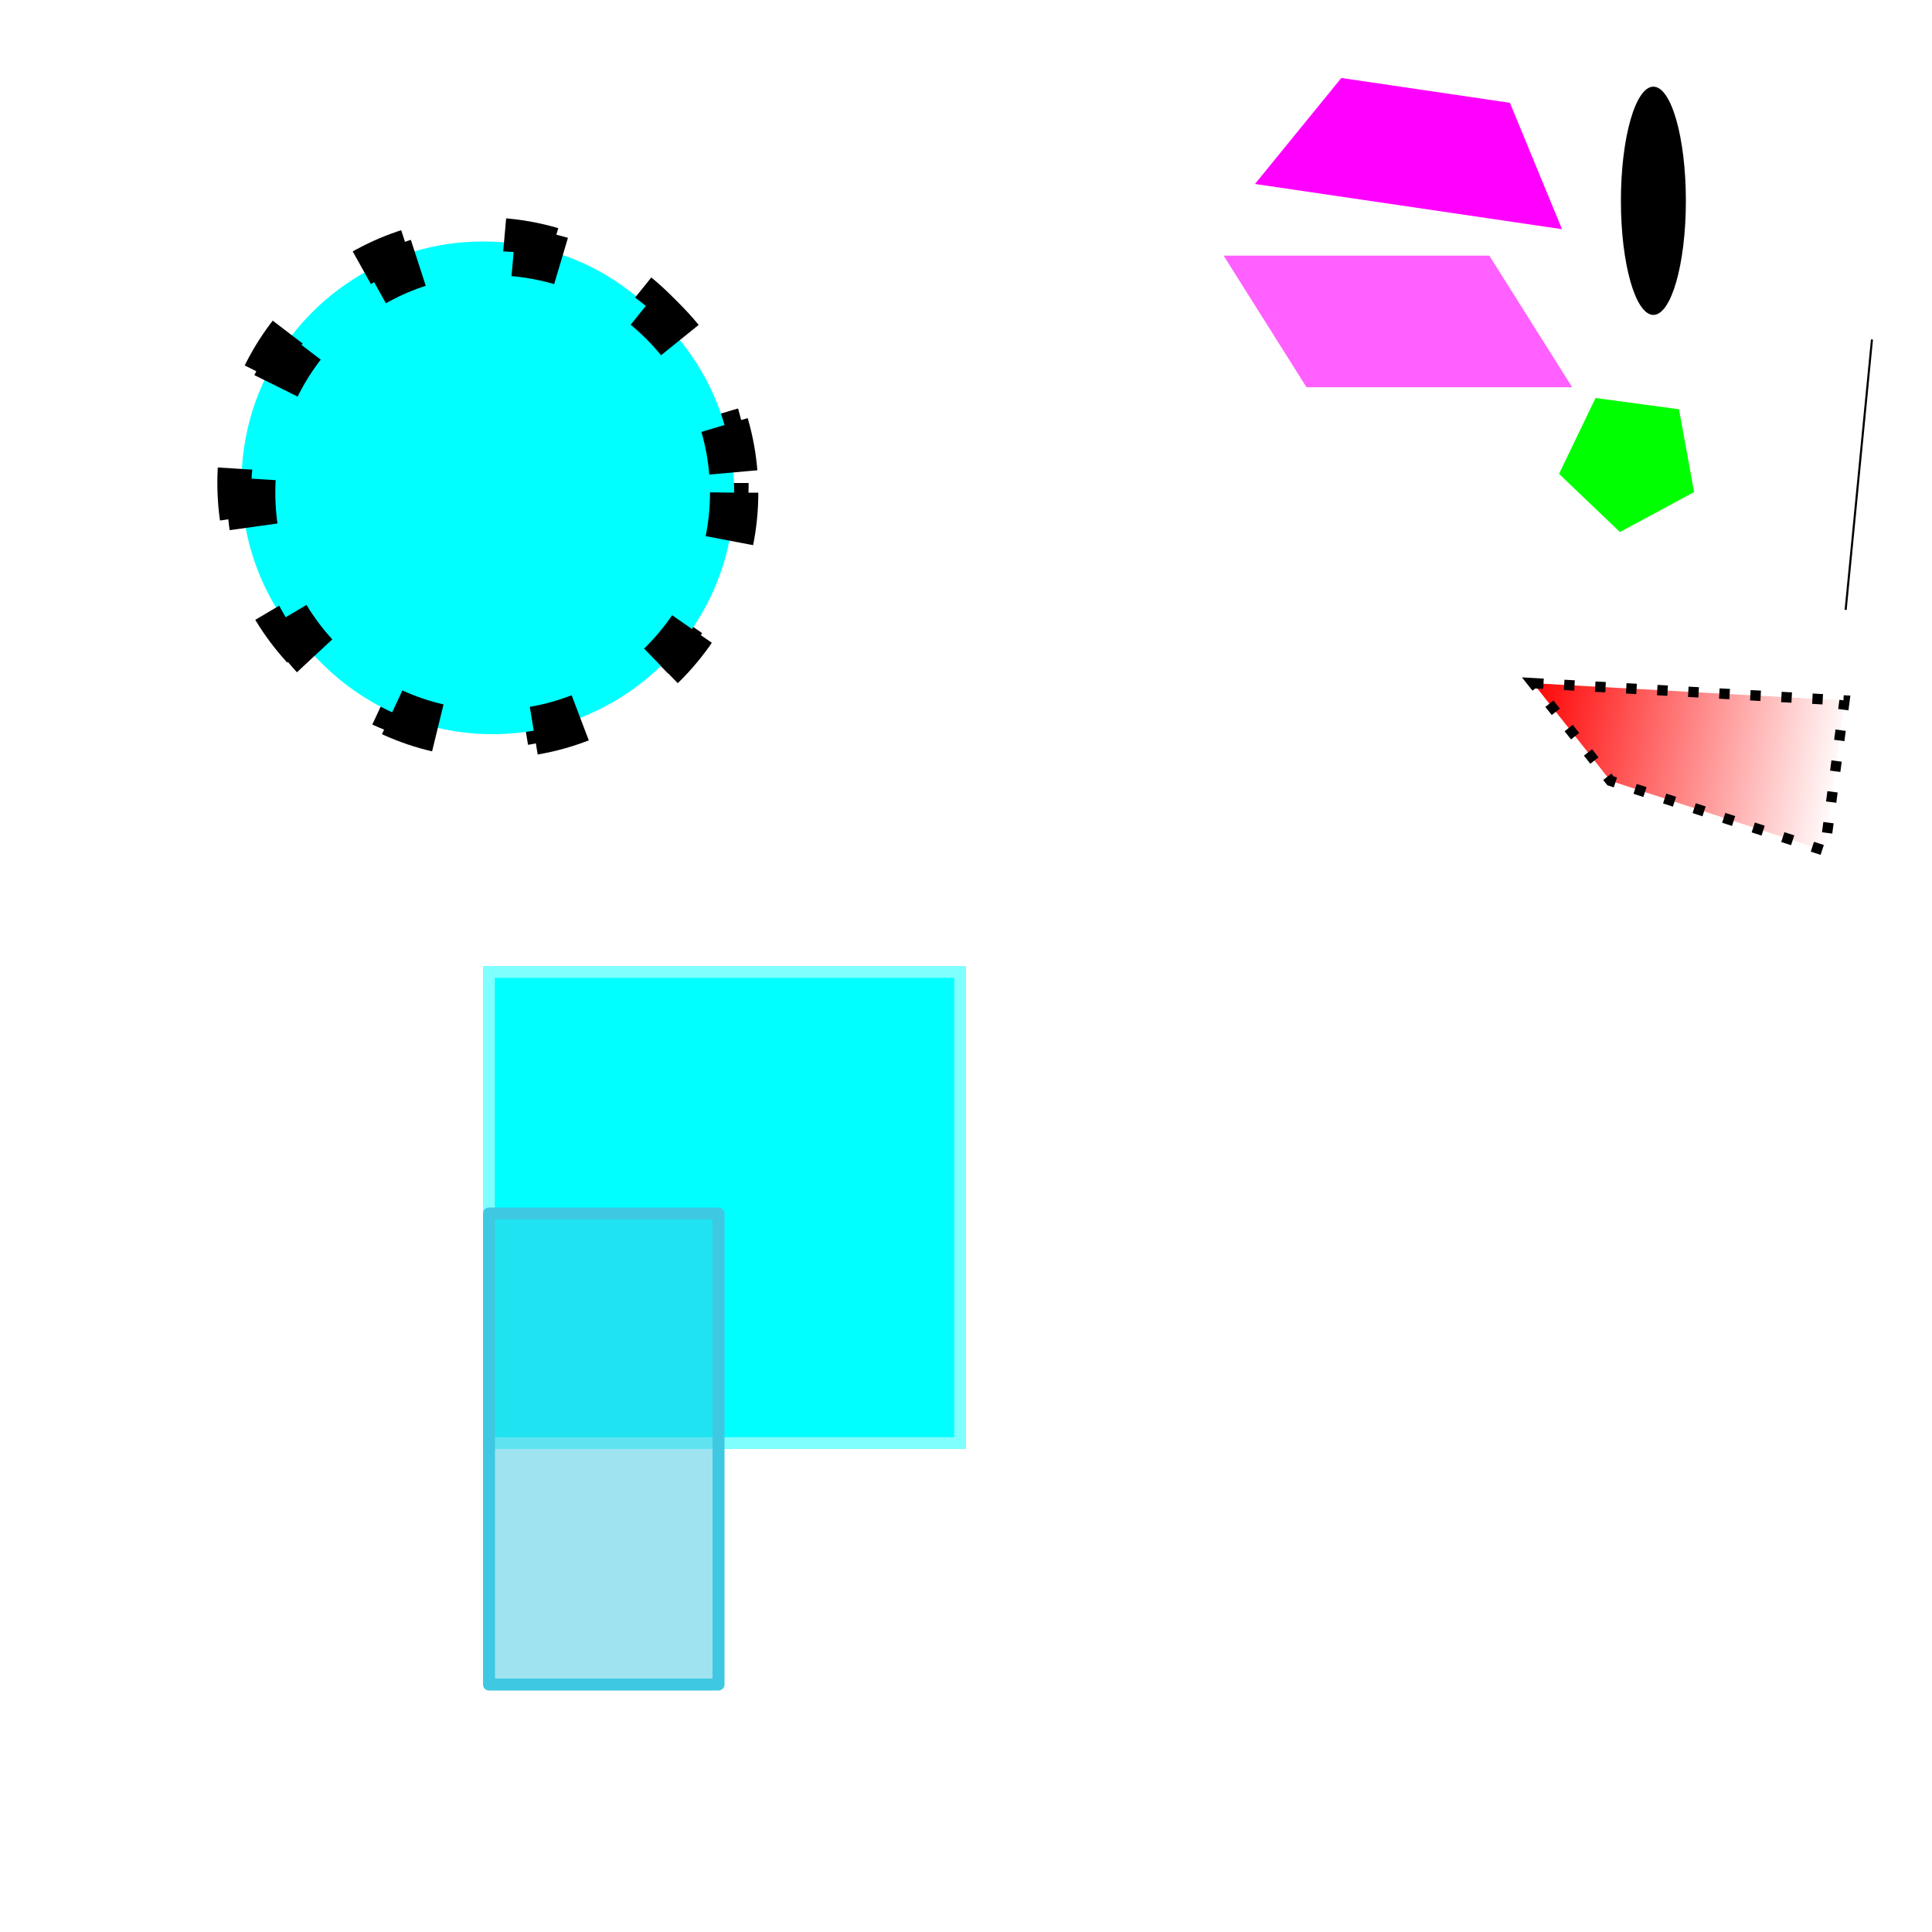
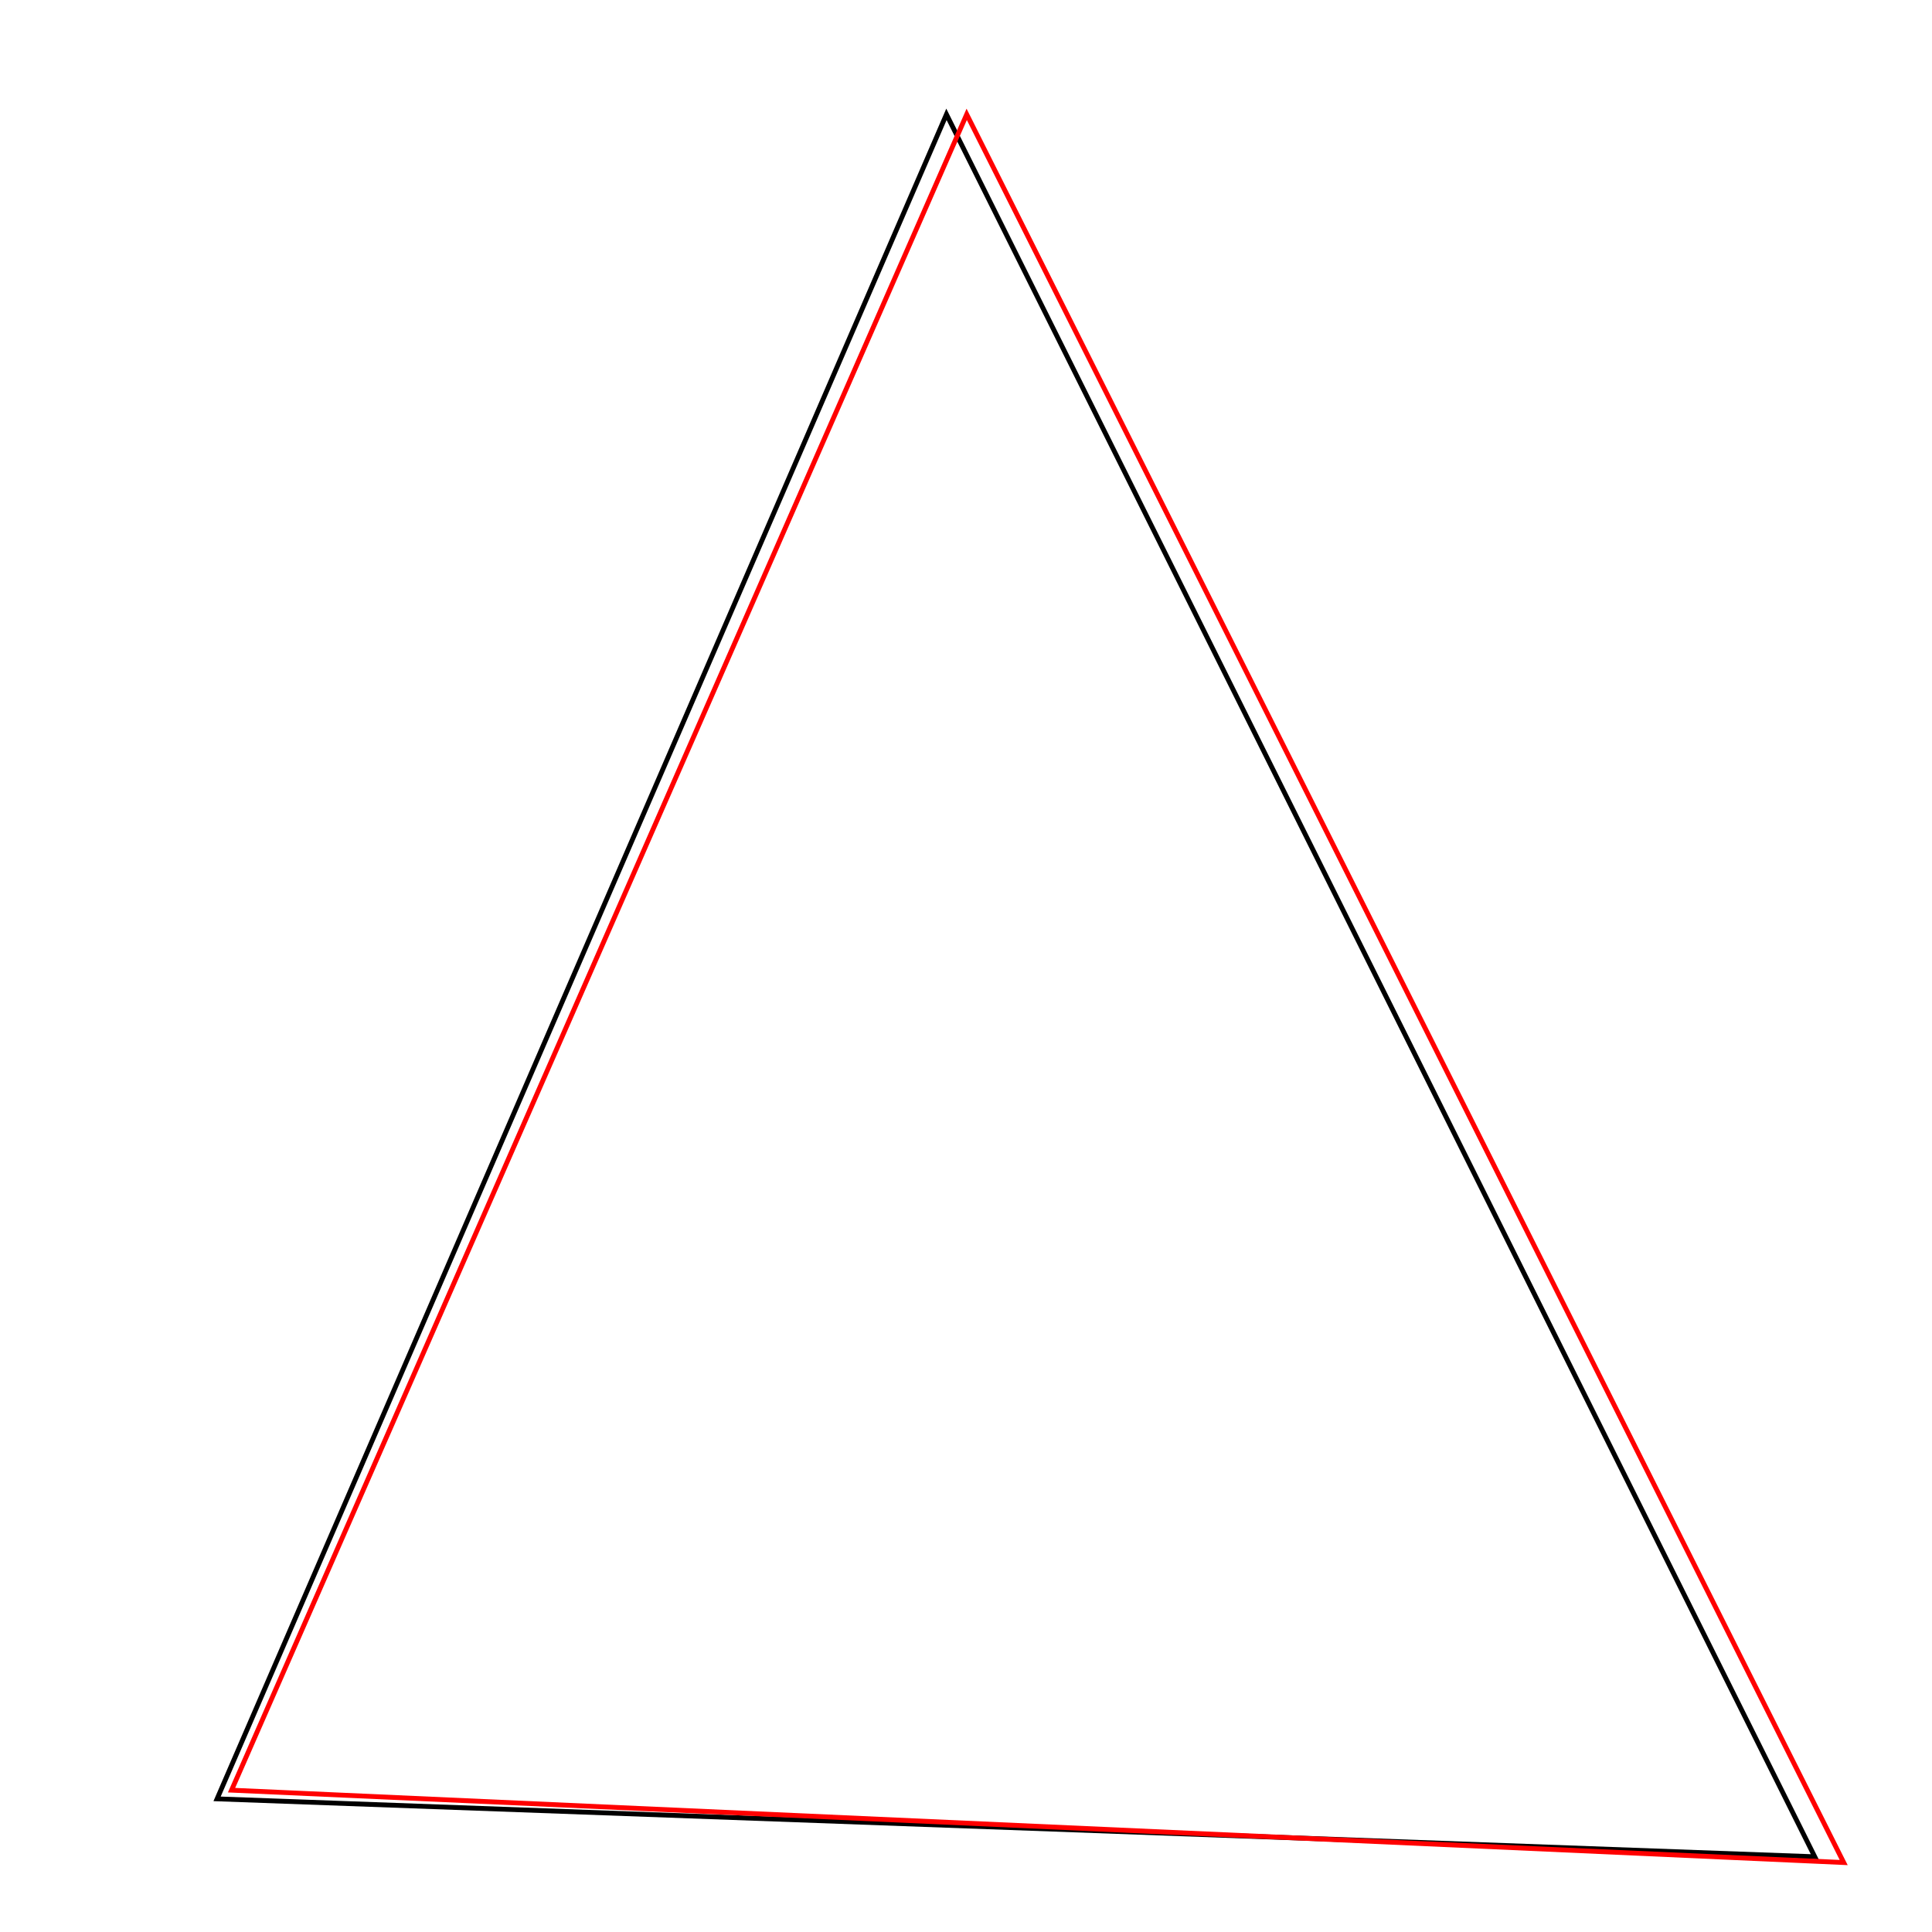
<svg xmlns="http://www.w3.org/2000/svg" xmlns:xlink="http://www.w3.org/1999/xlink" width="400" height="400" viewBox="0 0 400 400" id="svg2" version="1.1">
  <defs id="defs4">
    <linearGradient id="linearGradient4161">
      <stop style="stop-color:#ff0000;stop-opacity:1;" offset="0" id="stop4163" />
      <stop style="stop-color:#ff0000;stop-opacity:0;" offset="1" id="stop4165" />
    </linearGradient>
    <linearGradient gradientTransform="matrix(0.4225836,0.0735004,-0.0735004,0.4225836,249.443,32.12016)" xlink:href="#linearGradient4161" id="linearGradient4167" x1="197.316" y1="251.743" x2="354.868" y2="251.743" gradientUnits="userSpaceOnUse" />
  </defs>
-   <rect y="202.451" x="102.45" height="95.099" width="95.099" id="rect3336" style="fill:#00ffff;fill-opacity:1;fill-rule:evenodd;stroke:#00ffff;stroke-width:4.901;stroke-linecap:butt;stroke-linejoin:miter;stroke-miterlimit:4;stroke-dasharray:none;stroke-opacity:0.498" />
-   <circle r="50" cy="100" cx="100" id="path4136" style="fill:#00ffff;fill-opacity:1;stroke-width:10;stroke-miterlimit:4;stroke-dasharray:10,20;stroke:#000000;stroke-opacity:1;stroke-dashoffset:0" />
-   <path d="M 350.741,101.882 335.394,110.153 322.785,98.114 330.339,82.402 347.617,84.73 Z" id="path4140" style="fill:#00ff00;fill-opacity:1;stroke-width:5;stroke-miterlimit:4;stroke-dasharray:none" />
-   <path id="rect4144" d="m 277.707,16.145 34.9,5.14 10.794,26.166 -63.572,-9.362 z" style="fill:#ff00ff;fill-opacity:1;stroke-width:5;stroke-miterlimit:4;stroke-dasharray:none" />
-   <path id="rect4147" d="m 253.34,52.928 55.005,0 17.157,27.245 -55.005,0 z" style="fill:#ff00ff;fill-opacity:0.624;stroke-width:5;stroke-miterlimit:4;stroke-dasharray:none" />
-   <path id="rect3336-9" d="m 317.421,141.446 64.466,3.579 -4.085,31.119 -44.372,-14.484 z" style="fill:url(#linearGradient4167);fill-opacity:1;fill-rule:evenodd;stroke:#000000;stroke-width:2.145;stroke-linecap:butt;stroke-linejoin:miter;stroke-miterlimit:4;stroke-dasharray:2.145, 4.289;stroke-dashoffset:0;stroke-opacity:1" />
-   <path style="fill:none;fill-rule:evenodd;stroke:#000000;stroke-width:0.429px;stroke-linecap:butt;stroke-linejoin:miter;stroke-opacity:1" d="m 382.12,126.266 5.452,-55.979" id="path4169" />
-   <ellipse cy="41.571" cx="342.317" id="path4136-0" style="fill:#000000;fill-opacity:1;stroke-width:5;stroke-miterlimit:4;stroke-dasharray:none" rx="6.725" ry="23.627" />
-   <rect y="251.243" x="101.243" height="97.515" width="47.515" id="rect3336-5" style="fill:#3fc8e1;fill-opacity:0.498;fill-rule:evenodd;stroke:#3fc8e1;stroke-width:2.485;stroke-linecap:round;stroke-linejoin:round;stroke-miterlimit:2;stroke-dasharray:none;stroke-opacity:1;stroke-dashoffset:0" />
-   <circle r="50" cy="102" cx="102" id="path4136-8" style="fill:#00ffff;fill-opacity:1;stroke:#000000;stroke-width:10;stroke-miterlimit:4;stroke-dasharray:10, 20;stroke-dashoffset:0;stroke-opacity:1" />
+   <path style="fill:none;fill-rule:evenodd;stroke:#000000;stroke-width:1px;stroke-linecap:butt;stroke-linejoin:miter;stroke-opacity:1" d="M 44.943,372.435 195.952,23.675 375.725,384.42 Z" id="path4161" />
+   <path style="fill:none;fill-rule:evenodd;stroke:#ff0000;stroke-width:1px;stroke-linecap:butt;stroke-linejoin:miter;stroke-opacity:1" d="M 200.147,23.675 381.718,385.618 47.939,370.637 Z" id="path4163" />
</svg>
